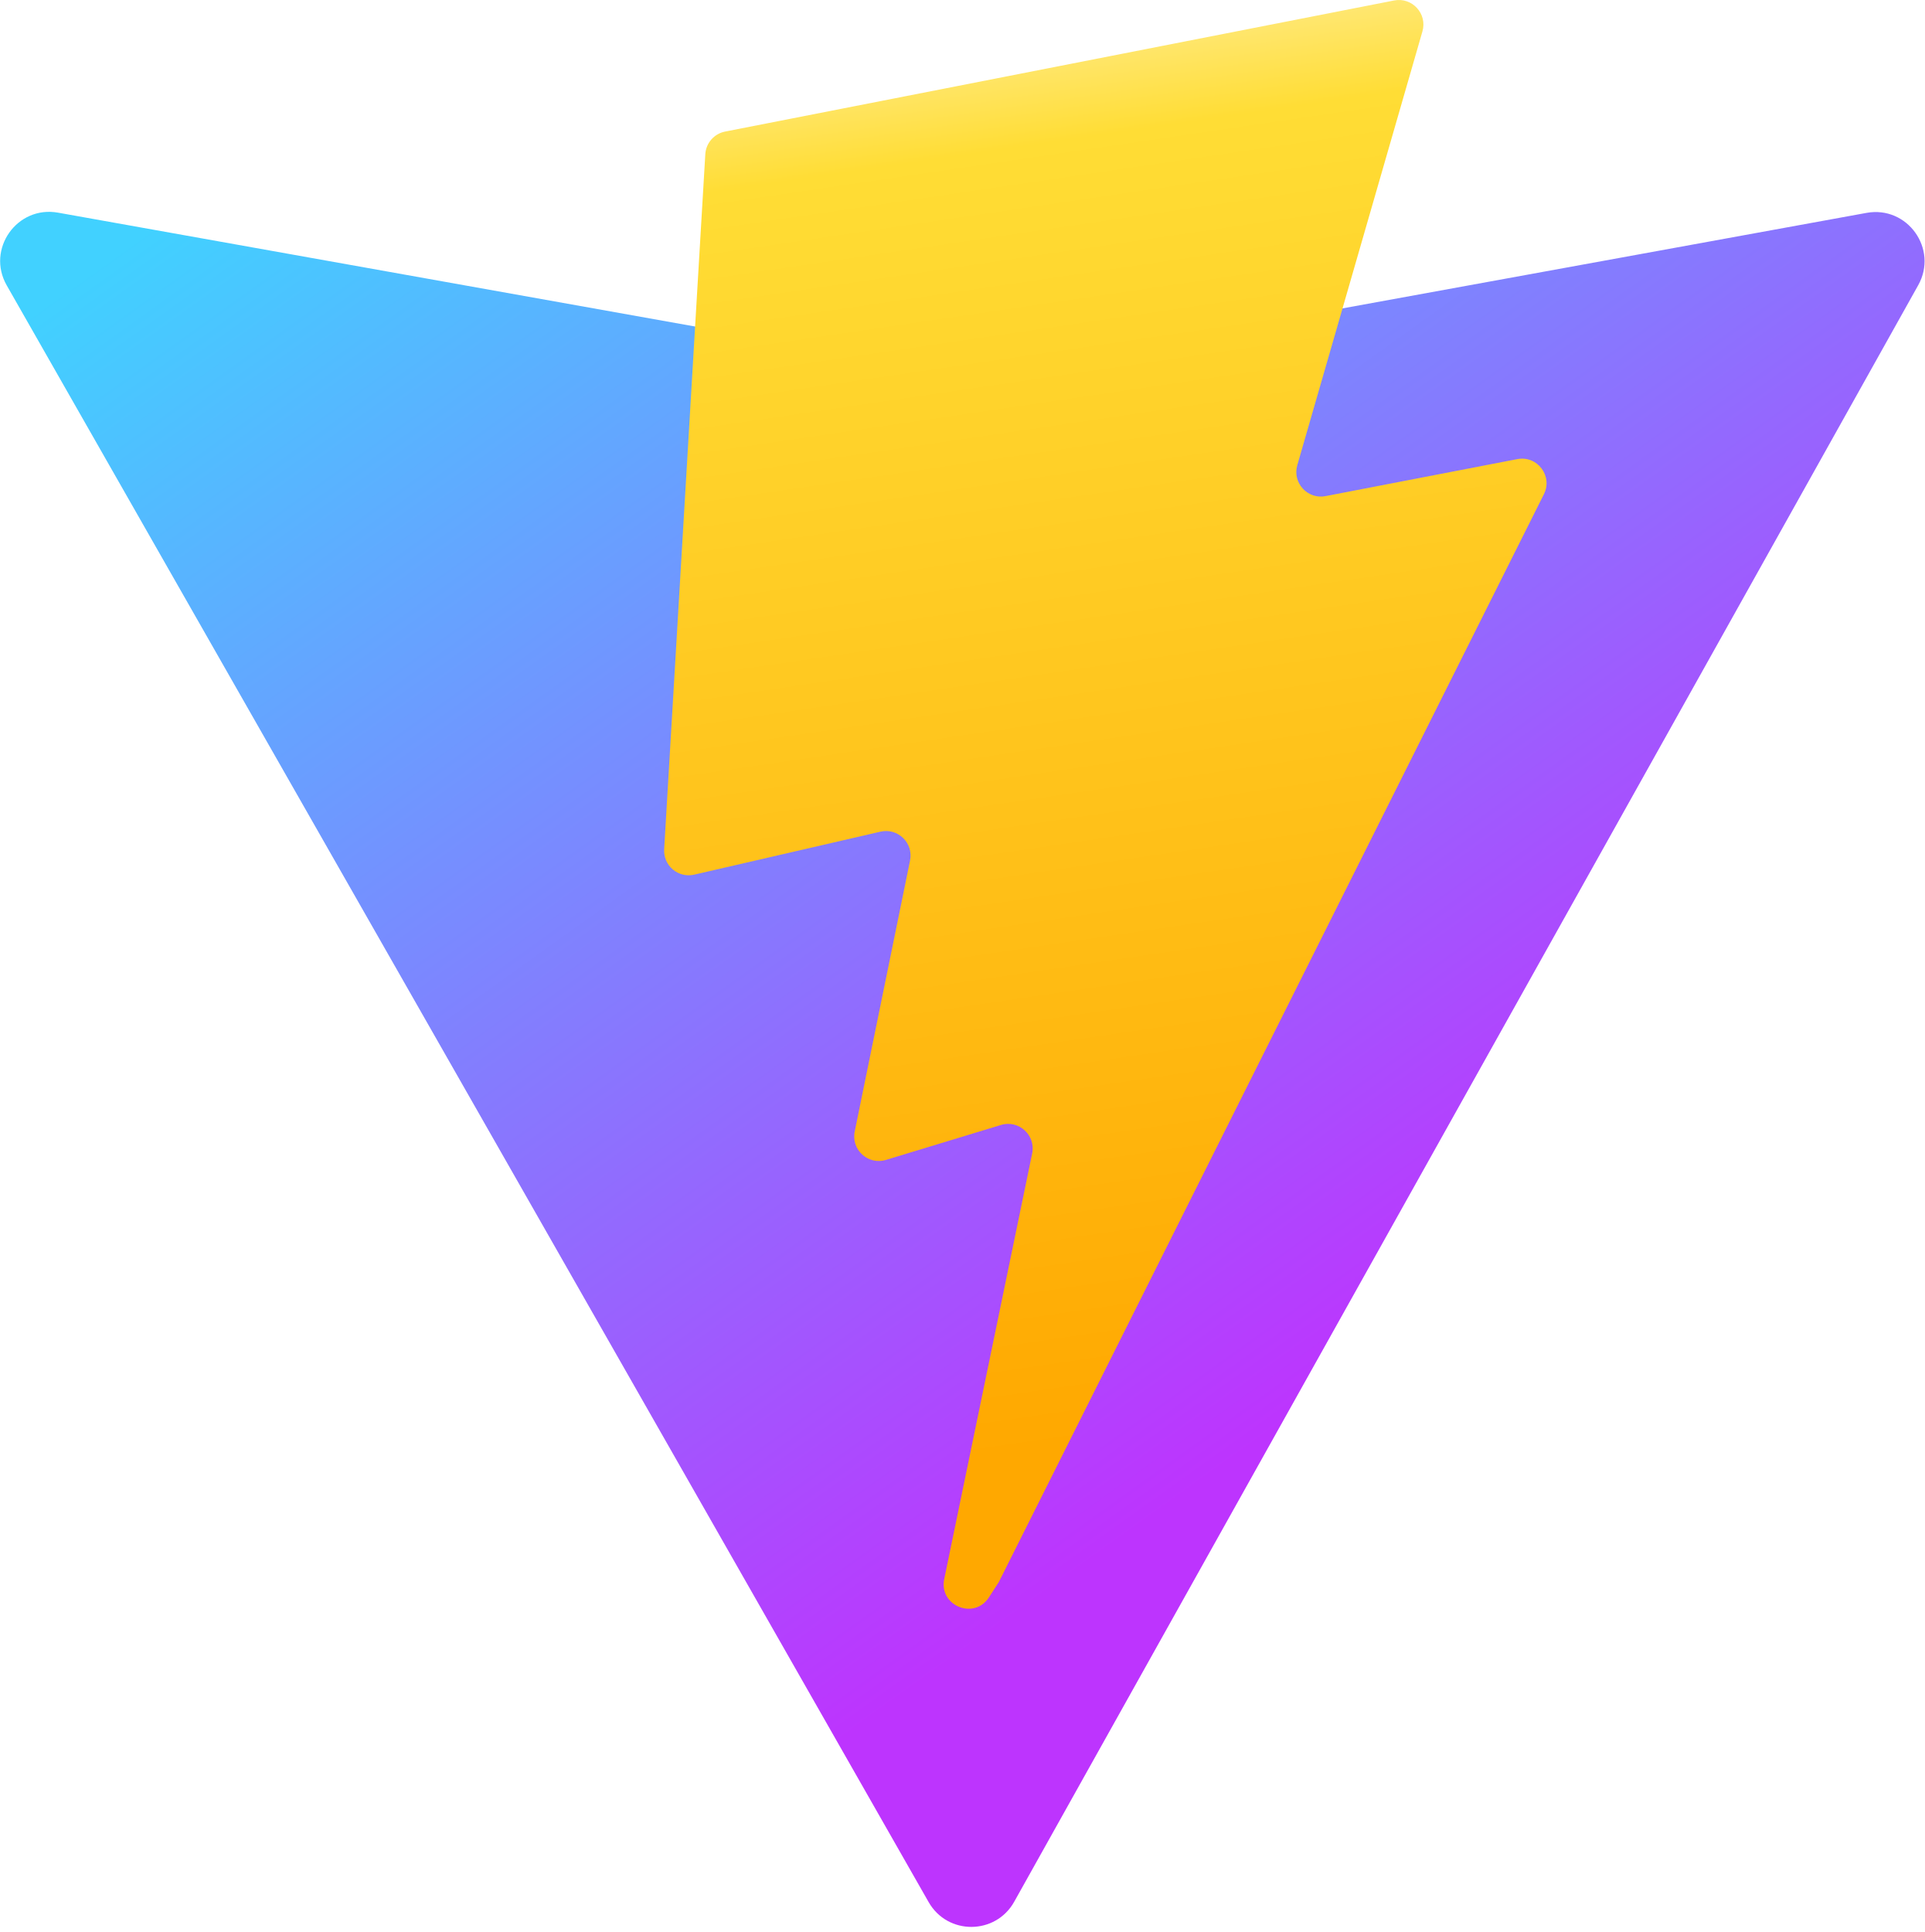
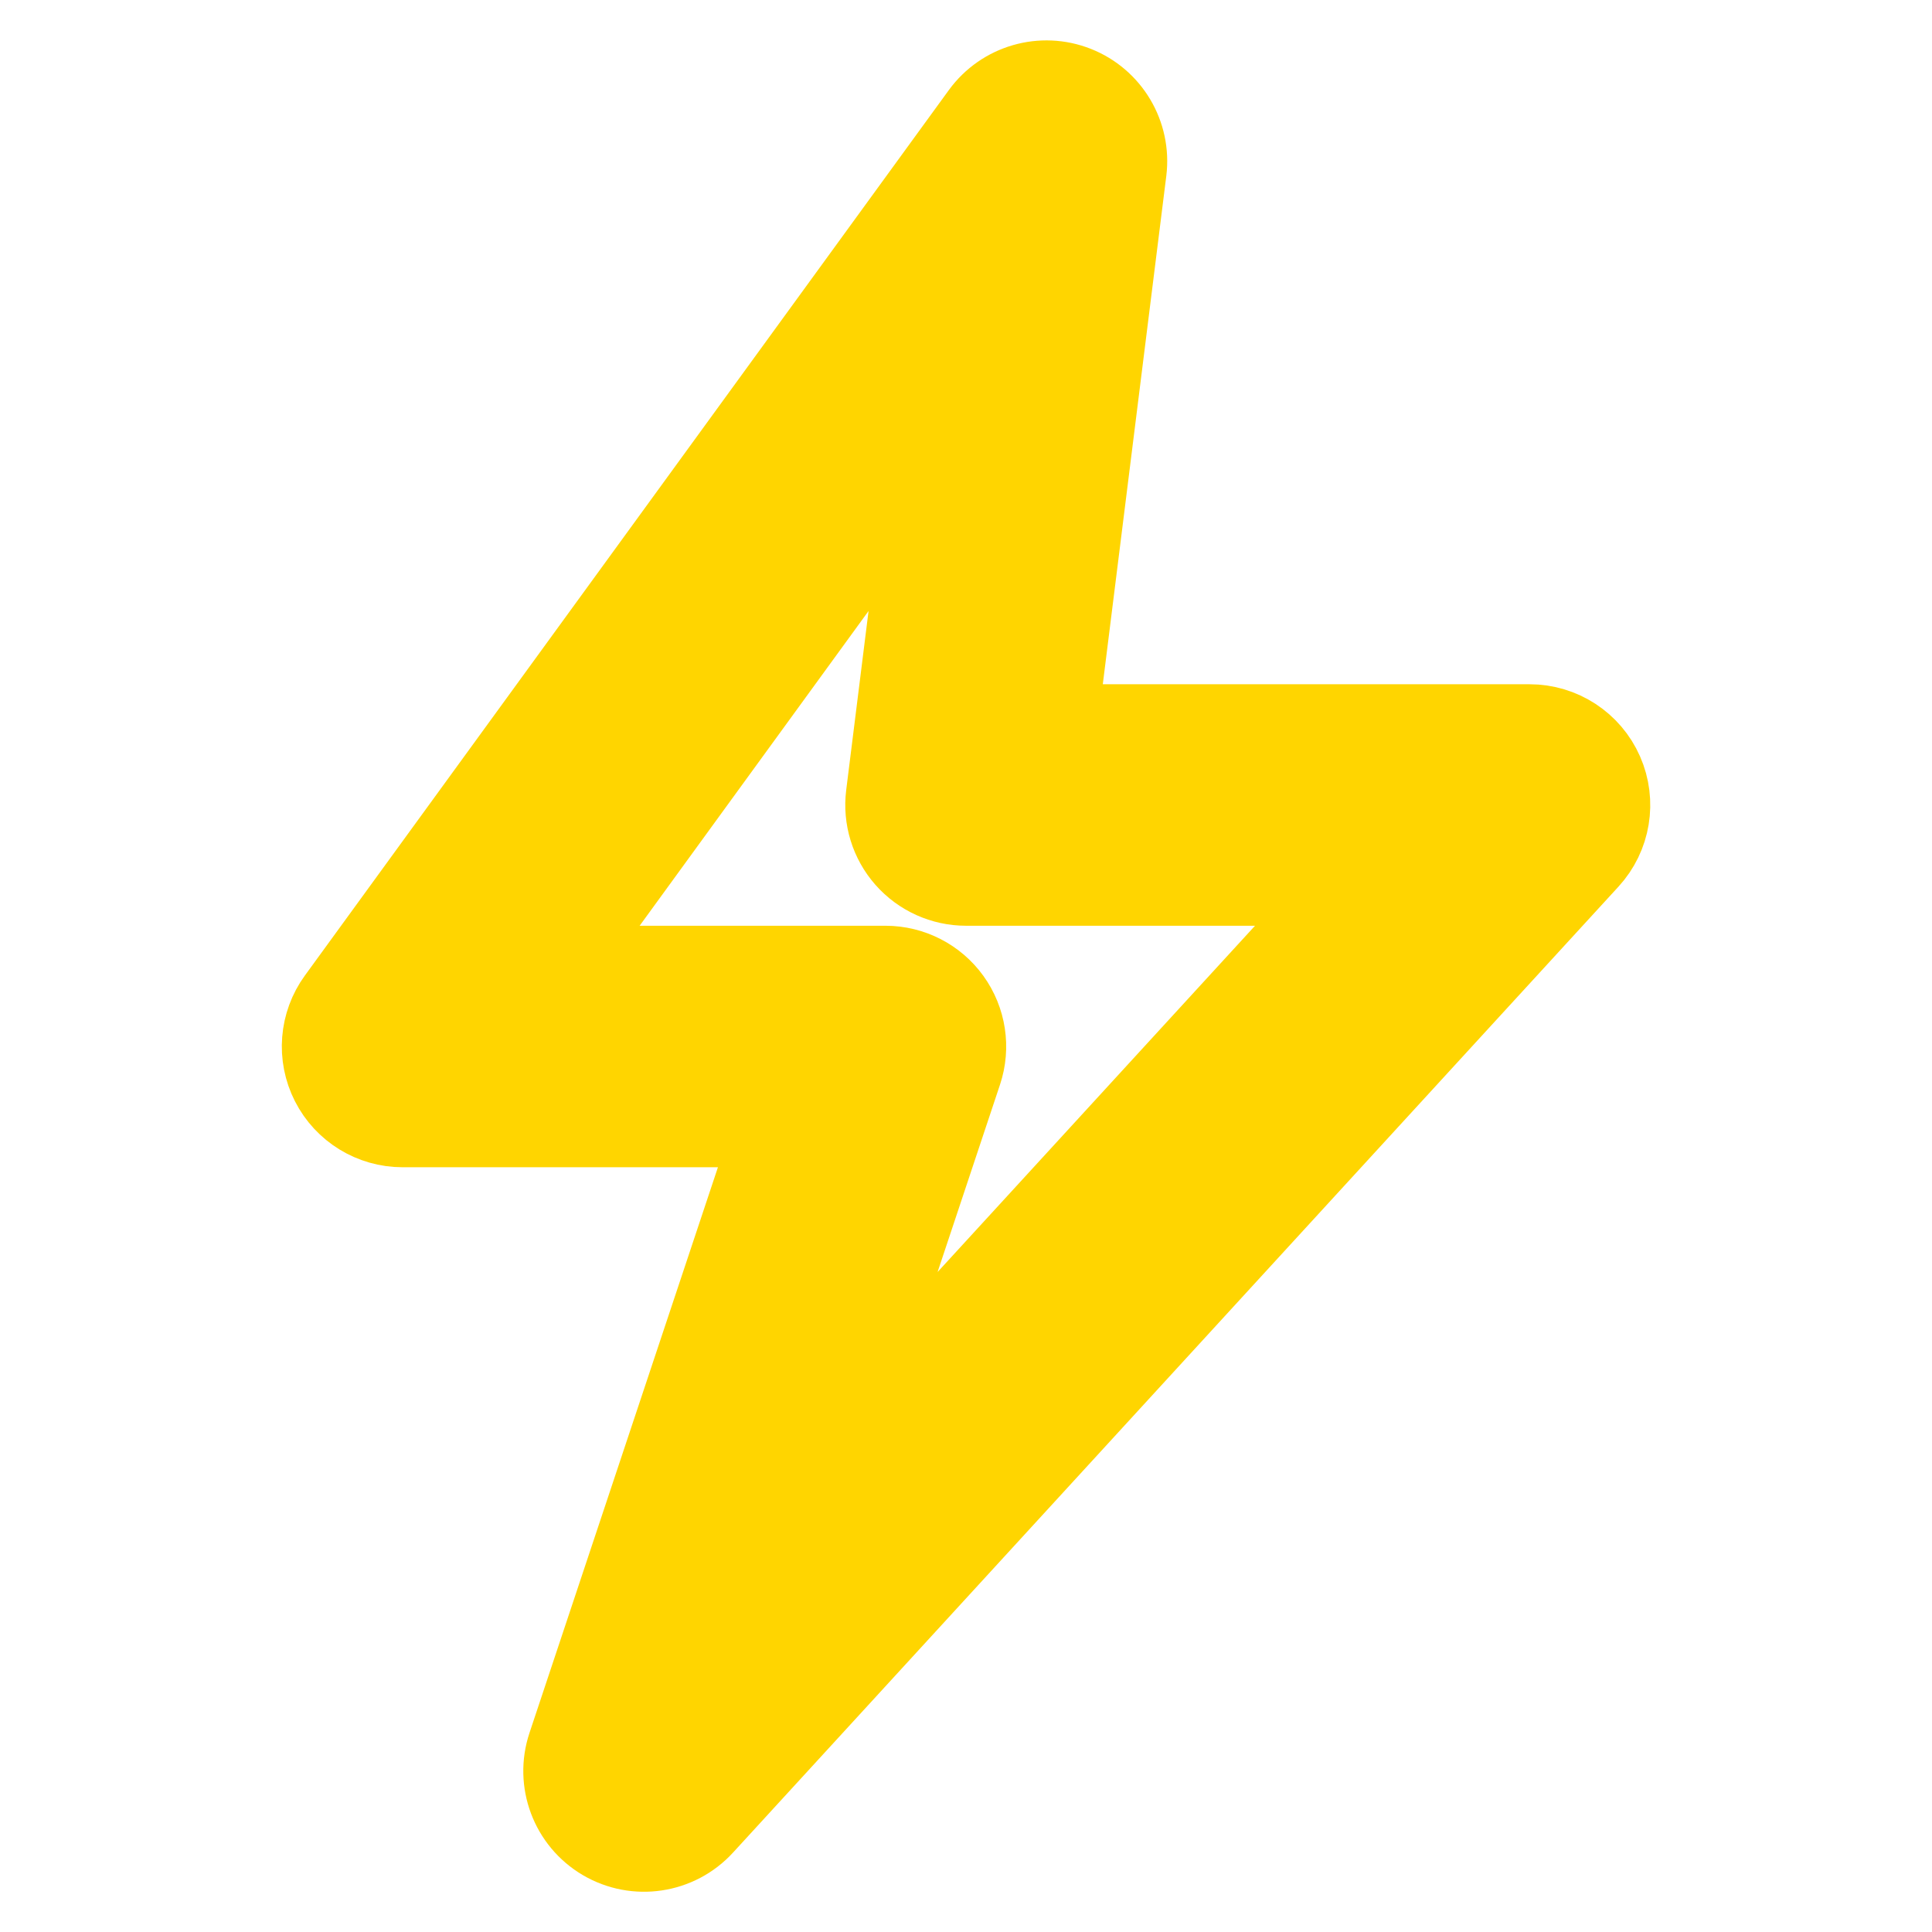
- <svg xmlns="http://www.w3.org/2000/svg" aria-hidden="true" role="img" class="iconify iconify--logos" width="31.88" height="32" preserveAspectRatio="xMidYMid meet" viewBox="0 0 256 257">
-   <defs>
-     <linearGradient id="IconifyId1813088fe1fbc01fb466" x1="-.828%" x2="57.636%" y1="7.652%" y2="78.411%">
-       <stop offset="0%" stop-color="#41D1FF" />
-       <stop offset="100%" stop-color="#BD34FE" />
-     </linearGradient>
-     <linearGradient id="IconifyId1813088fe1fbc01fb467" x1="43.376%" x2="50.316%" y1="2.242%" y2="89.03%">
-       <stop offset="0%" stop-color="#FFEA83" />
-       <stop offset="8.333%" stop-color="#FFDD35" />
-       <stop offset="100%" stop-color="#FFA800" />
-     </linearGradient>
-   </defs>
-   <path fill="url(#IconifyId1813088fe1fbc01fb466)" d="M255.153 37.938L134.897 252.976c-2.483 4.44-8.862 4.466-11.382.048L.875 37.958c-2.746-4.814 1.371-10.646 6.827-9.67l120.385 21.517a6.537 6.537 0 0 0 2.322-.004l117.867-21.483c5.438-.991 9.574 4.796 6.877 9.62Z" />
-   <path fill="url(#IconifyId1813088fe1fbc01fb467)" d="M185.432.063L96.44 17.501a3.268 3.268 0 0 0-2.634 3.014l-5.474 92.456a3.268 3.268 0 0 0 3.997 3.378l24.777-5.718c2.318-.535 4.413 1.507 3.936 3.838l-7.361 36.047c-.495 2.426 1.782 4.5 4.151 3.78l15.304-4.649c2.372-.72 4.652 1.36 4.15 3.788l-11.698 56.621c-.732 3.542 3.979 5.473 5.943 2.437l1.313-2.028l72.516-144.72c1.215-2.423-.88-5.186-3.54-4.672l-25.505 4.922c-2.396.462-4.435-1.77-3.759-4.114l16.646-57.705c.677-2.35-1.37-4.583-3.769-4.113Z" />
+ <svg xmlns="http://www.w3.org/2000/svg" fill="#ffd500" width="800px" height="800px" viewBox="0 0 24 24" stroke="#ffd500">
+   <g id="SVGRepo_bgCarrier" stroke-width="0" />
+   <g id="SVGRepo_tracerCarrier" stroke-linecap="round" stroke-linejoin="round" />
+   <g id="SVGRepo_iconCarrier">
+     <path d="M7.493,22.862a1,1,0,0,0,1.244-.186l11-12A1,1,0,0,0,19,9H13.133l.859-6.876a1,1,0,0,0-1.8-.712l-8,11A1,1,0,0,0,5,14H9.612l-2.56,7.684A1,1,0,0,0,7.493,22.862ZM6.964,12l4.562-6.273-.518,4.149A1,1,0,0,0,12,11h4.727l-6.295,6.867,1.516-4.551A1,1,0,0,0,11,12Z" />
+   </g>
</svg>
